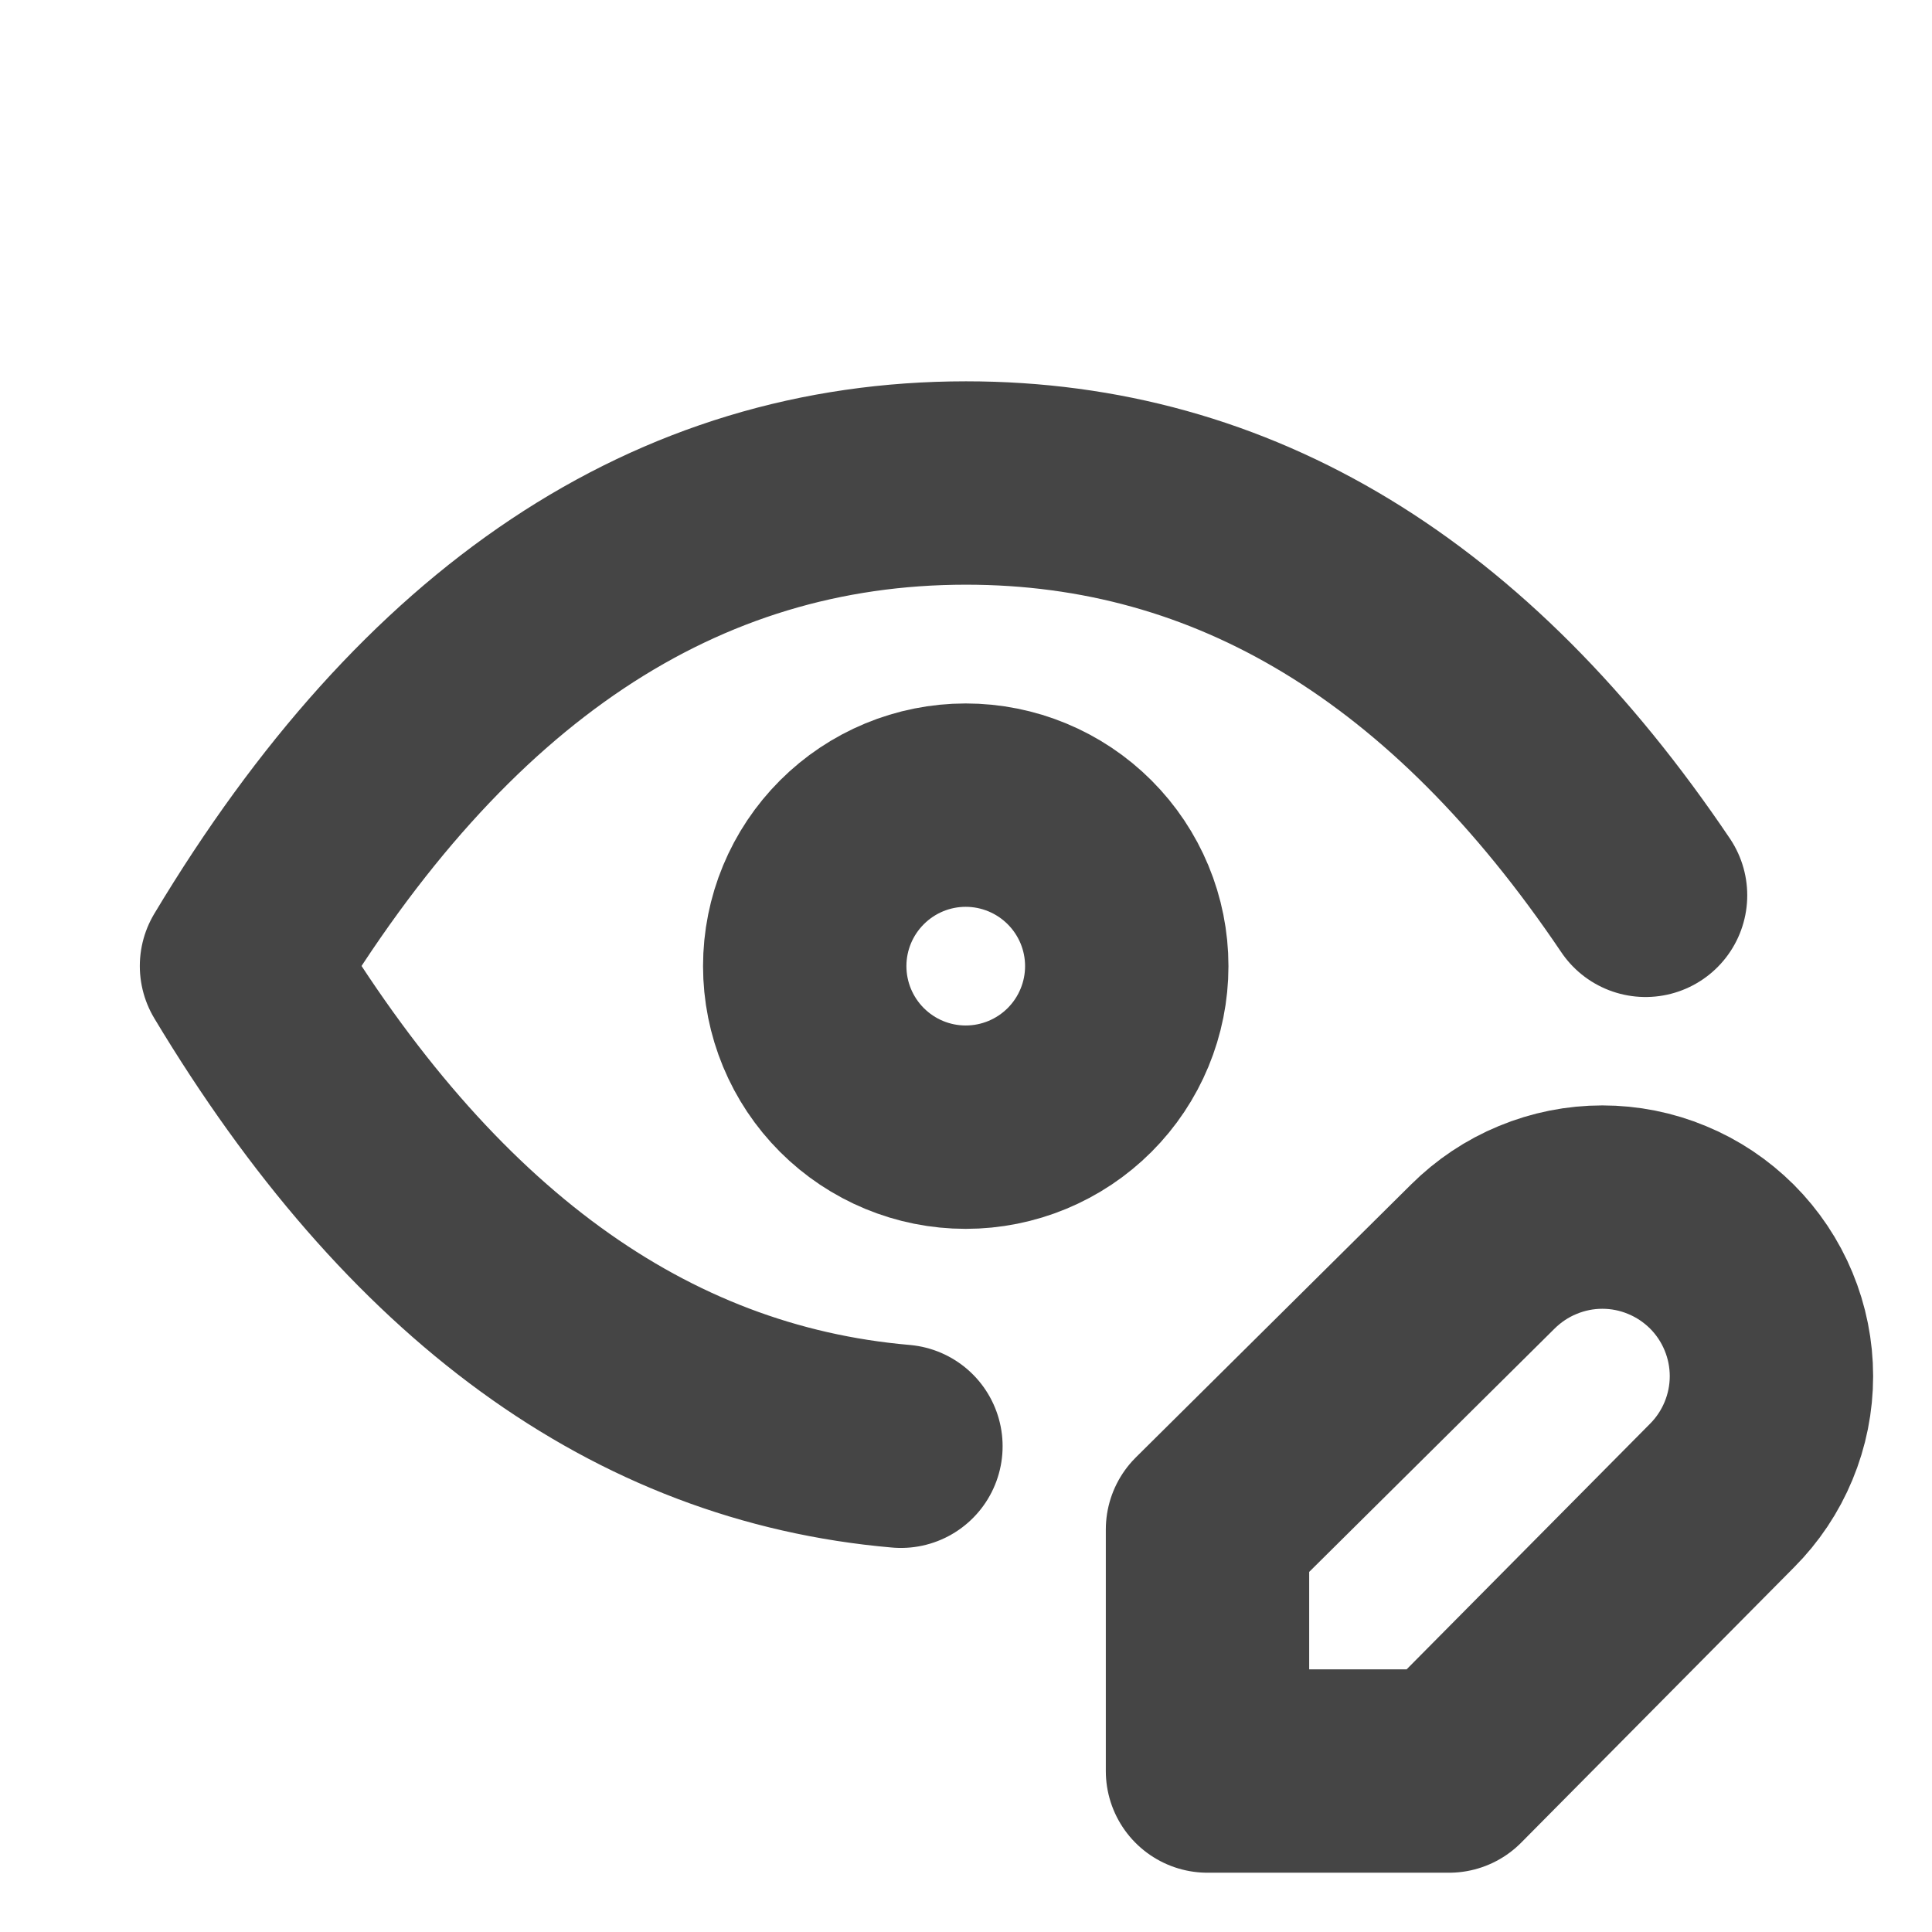
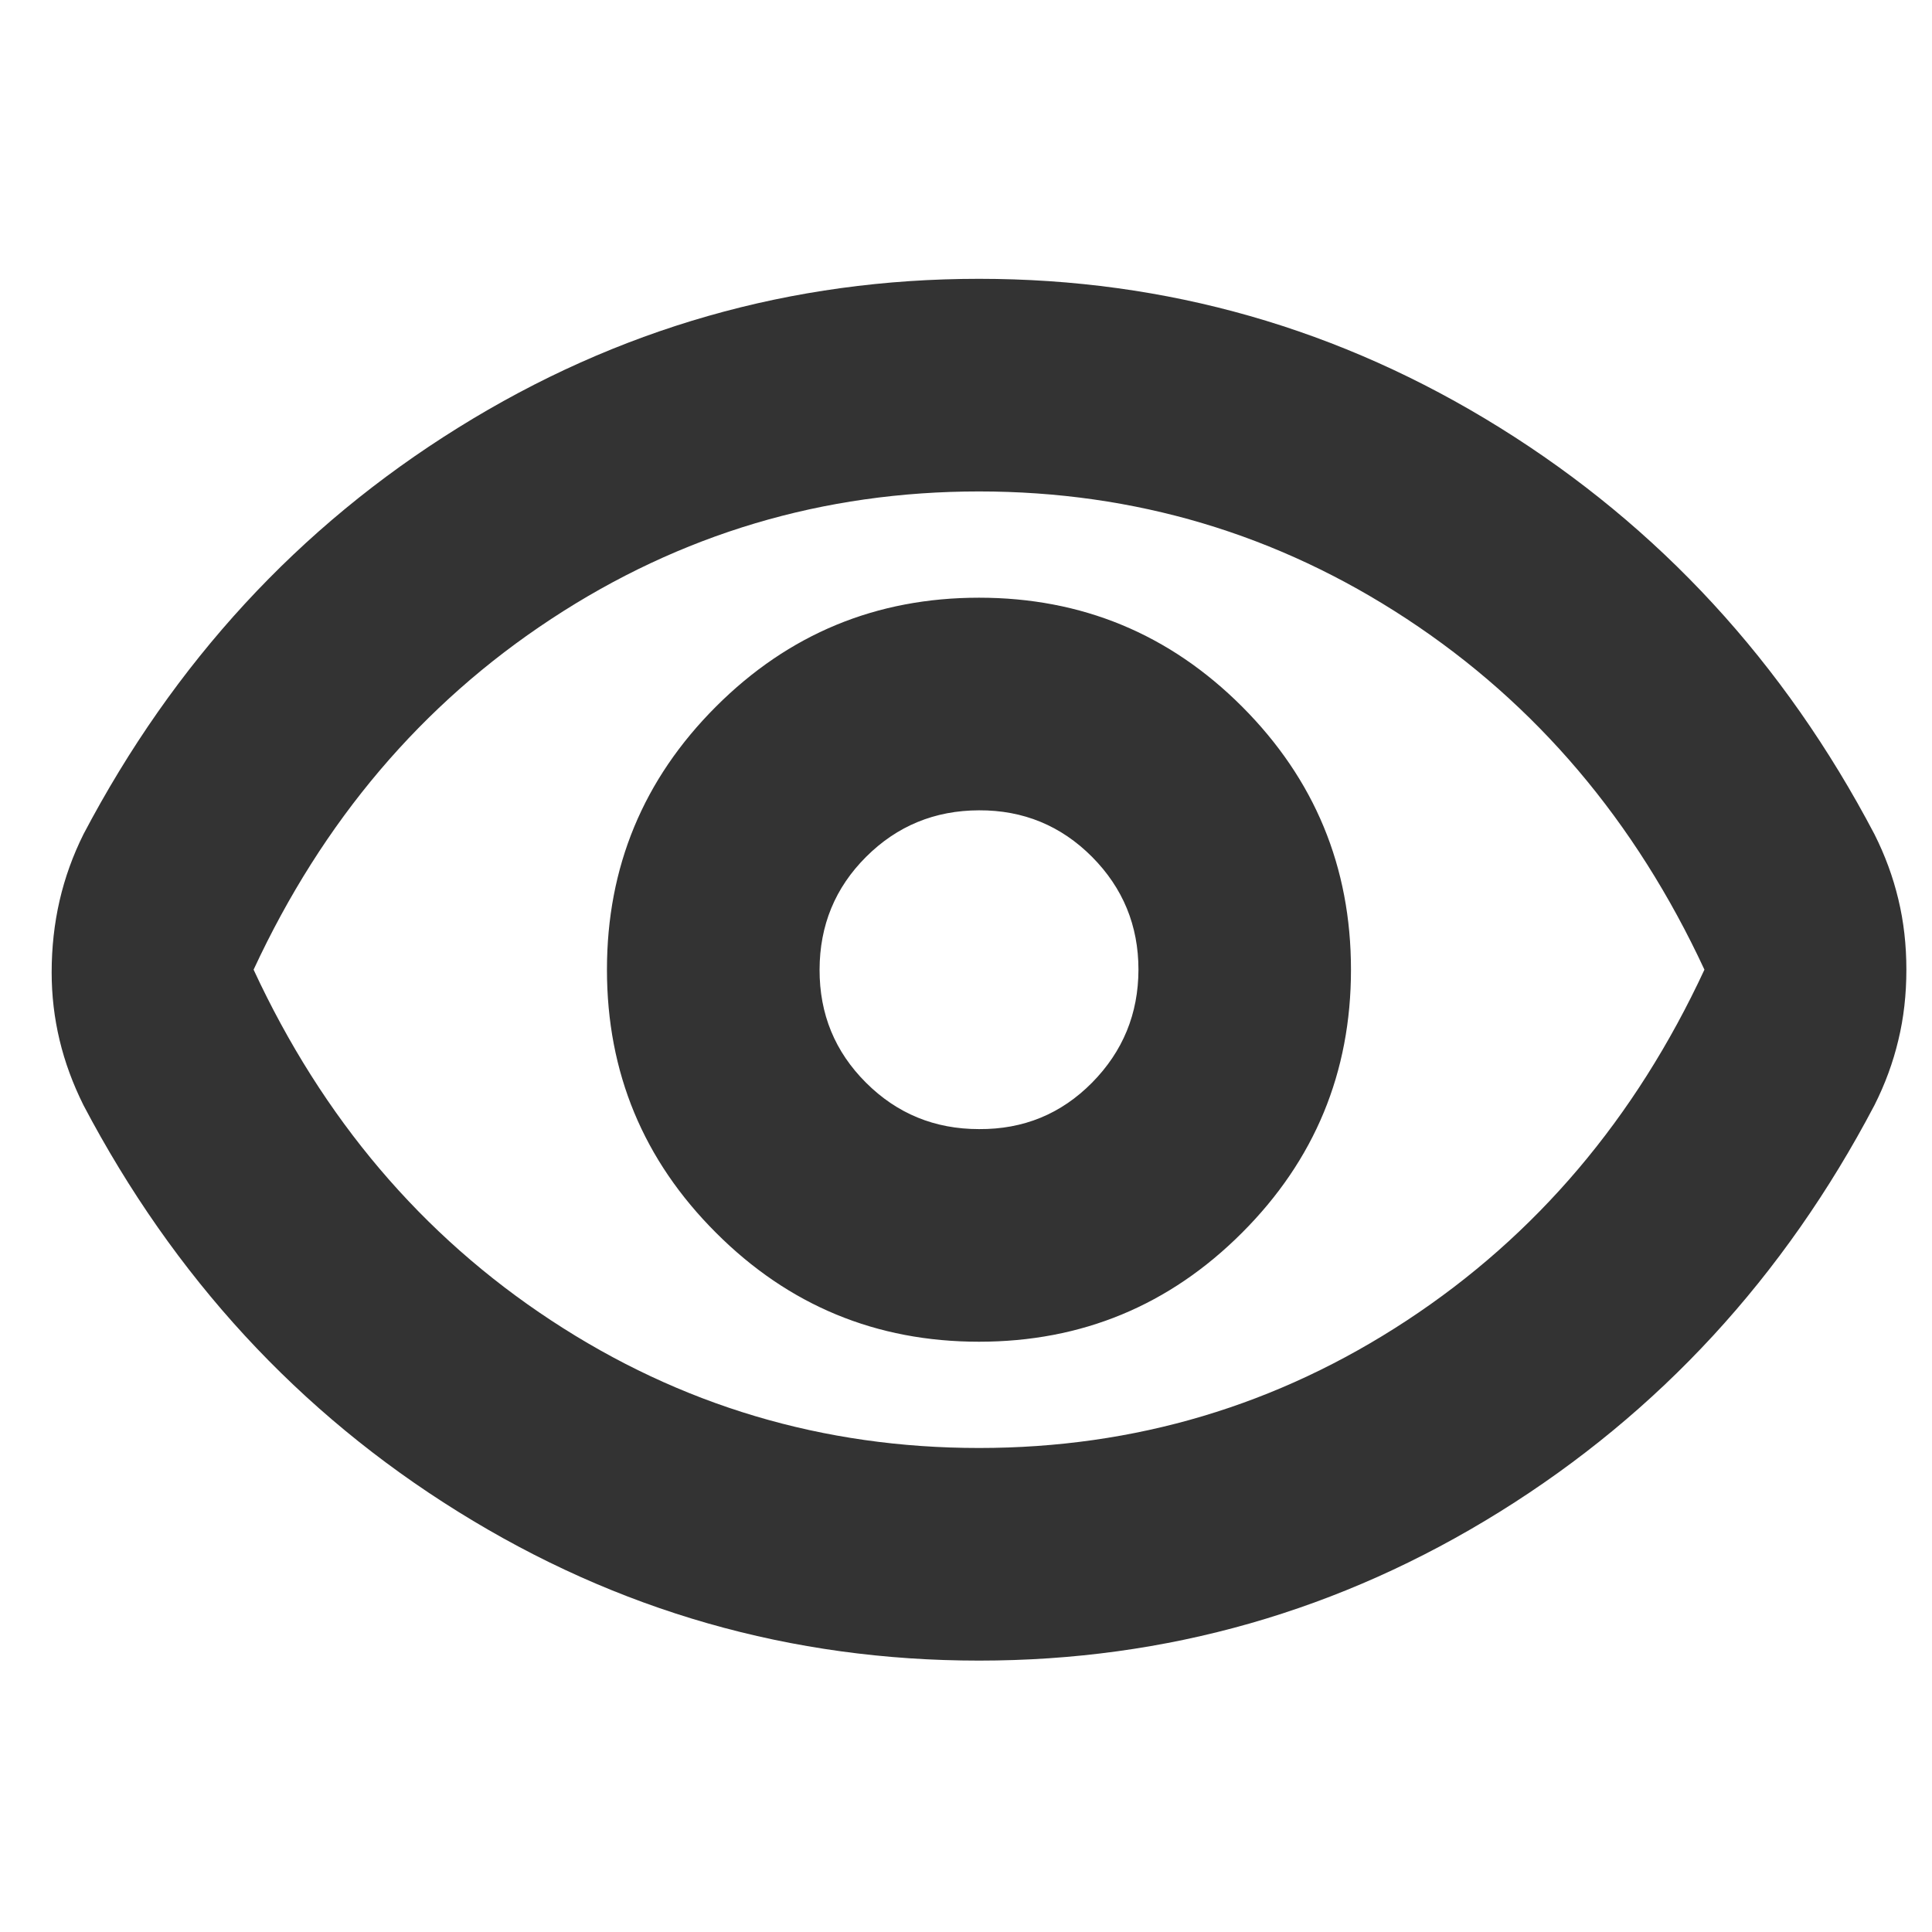
- <svg xmlns="http://www.w3.org/2000/svg" width="19" height="19" viewBox="0 0 19 19" fill="none">
-   <rect x="0.5" y="0.5" width="18" height="18" />
-   <path d="M7.914 9.501C7.914 9.921 8.081 10.324 8.378 10.621C8.675 10.918 9.077 11.085 9.497 11.085C9.917 11.085 10.32 10.918 10.617 10.621C10.914 10.324 11.081 9.921 11.081 9.501C11.081 9.081 10.914 8.679 10.617 8.382C10.32 8.085 9.917 7.918 9.497 7.918C9.077 7.918 8.675 8.085 8.378 8.382C8.081 8.679 7.914 9.081 7.914 9.501Z" stroke="#454545" stroke-width="2" stroke-linecap="round" stroke-linejoin="round" />
-   <path d="M8.86 14.223C6.294 14.001 4.133 12.427 2.375 9.5C4.275 6.333 6.65 4.75 9.5 4.75C12.133 4.75 14.361 6.102 16.183 8.805M14.582 12.358C14.737 12.204 14.92 12.081 15.122 11.998C15.324 11.914 15.54 11.871 15.758 11.871C15.976 11.871 16.193 11.914 16.394 11.998C16.596 12.081 16.779 12.204 16.934 12.358C17.088 12.512 17.211 12.696 17.294 12.897C17.378 13.099 17.421 13.315 17.421 13.534C17.421 13.752 17.378 13.968 17.294 14.17C17.211 14.371 17.088 14.555 16.934 14.709L14.25 17.417H11.875V15.042L14.582 12.358Z" stroke="#454545" stroke-width="2" stroke-linecap="round" stroke-linejoin="round" />
+ <svg xmlns="http://www.w3.org/2000/svg" width="20" height="20" viewBox="0 0 19 15" fill="none">
+   <path d="M9.628 14.331C7.781 14.331 6.074 13.843 4.506 12.867C2.938 11.892 1.71 10.559 0.821 8.869C0.717 8.66 0.638 8.447 0.586 8.229C0.534 8.012 0.508 7.79 0.508 7.563C0.508 7.319 0.534 7.083 0.586 6.857C0.638 6.631 0.717 6.413 0.821 6.204C1.71 4.514 2.938 3.181 4.506 2.206C6.074 1.23 7.781 0.742 9.628 0.742C11.474 0.742 13.182 1.23 14.75 2.206C16.317 3.181 17.546 4.514 18.434 6.204C18.539 6.413 18.617 6.626 18.669 6.844C18.722 7.063 18.748 7.293 18.748 7.536C18.748 7.78 18.722 8.011 18.669 8.229C18.617 8.448 18.539 8.661 18.434 8.869C17.546 10.559 16.317 11.892 14.75 12.867C13.182 13.843 11.474 14.331 9.628 14.331ZM9.628 12.24C11.161 12.24 12.563 11.822 13.835 10.986C15.107 10.15 16.082 9 16.762 7.536C16.082 6.073 15.107 4.923 13.835 4.087C12.563 3.251 11.161 2.833 9.628 2.833C8.095 2.833 6.692 3.251 5.421 4.087C4.149 4.923 3.173 6.073 2.494 7.536C3.173 9 4.149 10.15 5.421 10.986C6.692 11.822 8.095 12.24 9.628 12.24ZM9.628 11.195C10.638 11.195 11.501 10.838 12.215 10.123C12.929 9.409 13.286 8.547 13.286 7.536C13.286 6.526 12.929 5.664 12.215 4.949C11.501 4.235 10.638 3.878 9.628 3.878C8.617 3.878 7.755 4.235 7.041 4.949C6.326 5.664 5.969 6.526 5.969 7.536C5.969 8.547 6.326 9.409 7.041 10.123C7.755 10.838 8.617 11.195 9.628 11.195ZM9.628 9.104C9.192 9.104 8.822 8.952 8.517 8.648C8.211 8.343 8.059 7.973 8.06 7.536C8.061 7.1 8.213 6.73 8.518 6.426C8.822 6.123 9.192 5.97 9.628 5.969C10.063 5.967 10.434 6.12 10.739 6.426C11.044 6.733 11.196 7.103 11.196 7.536C11.195 7.97 11.043 8.34 10.739 8.648C10.435 8.955 10.065 9.107 9.628 9.104Z" fill="#333333" />
</svg>
